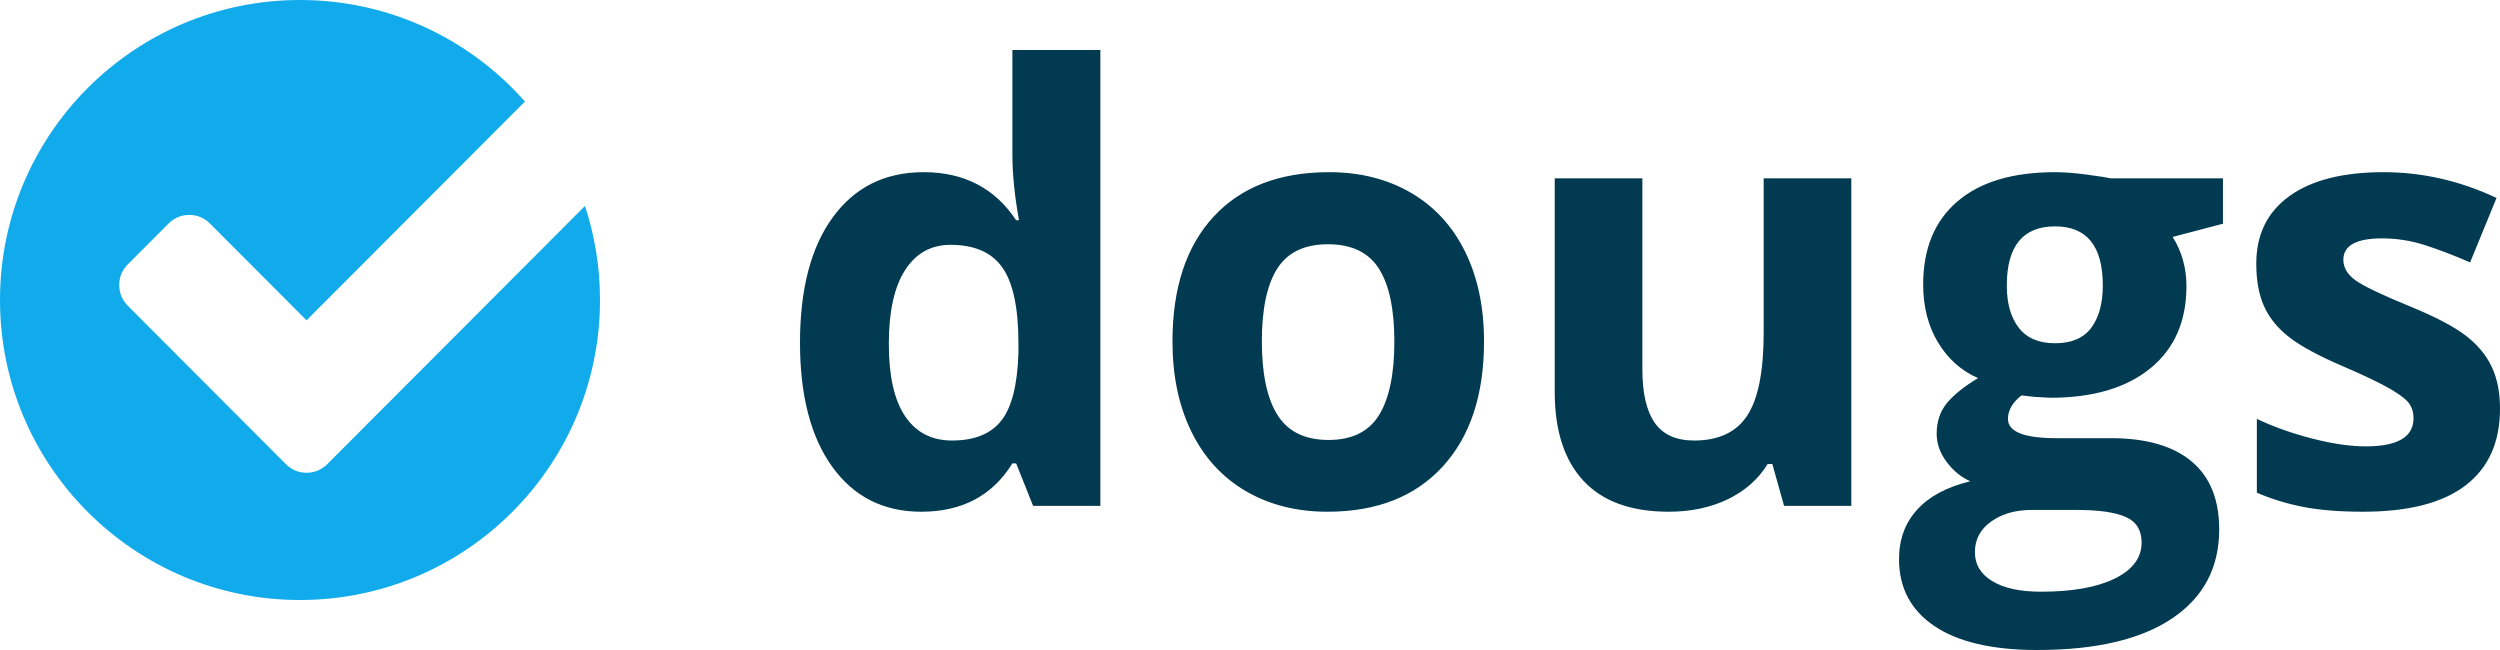
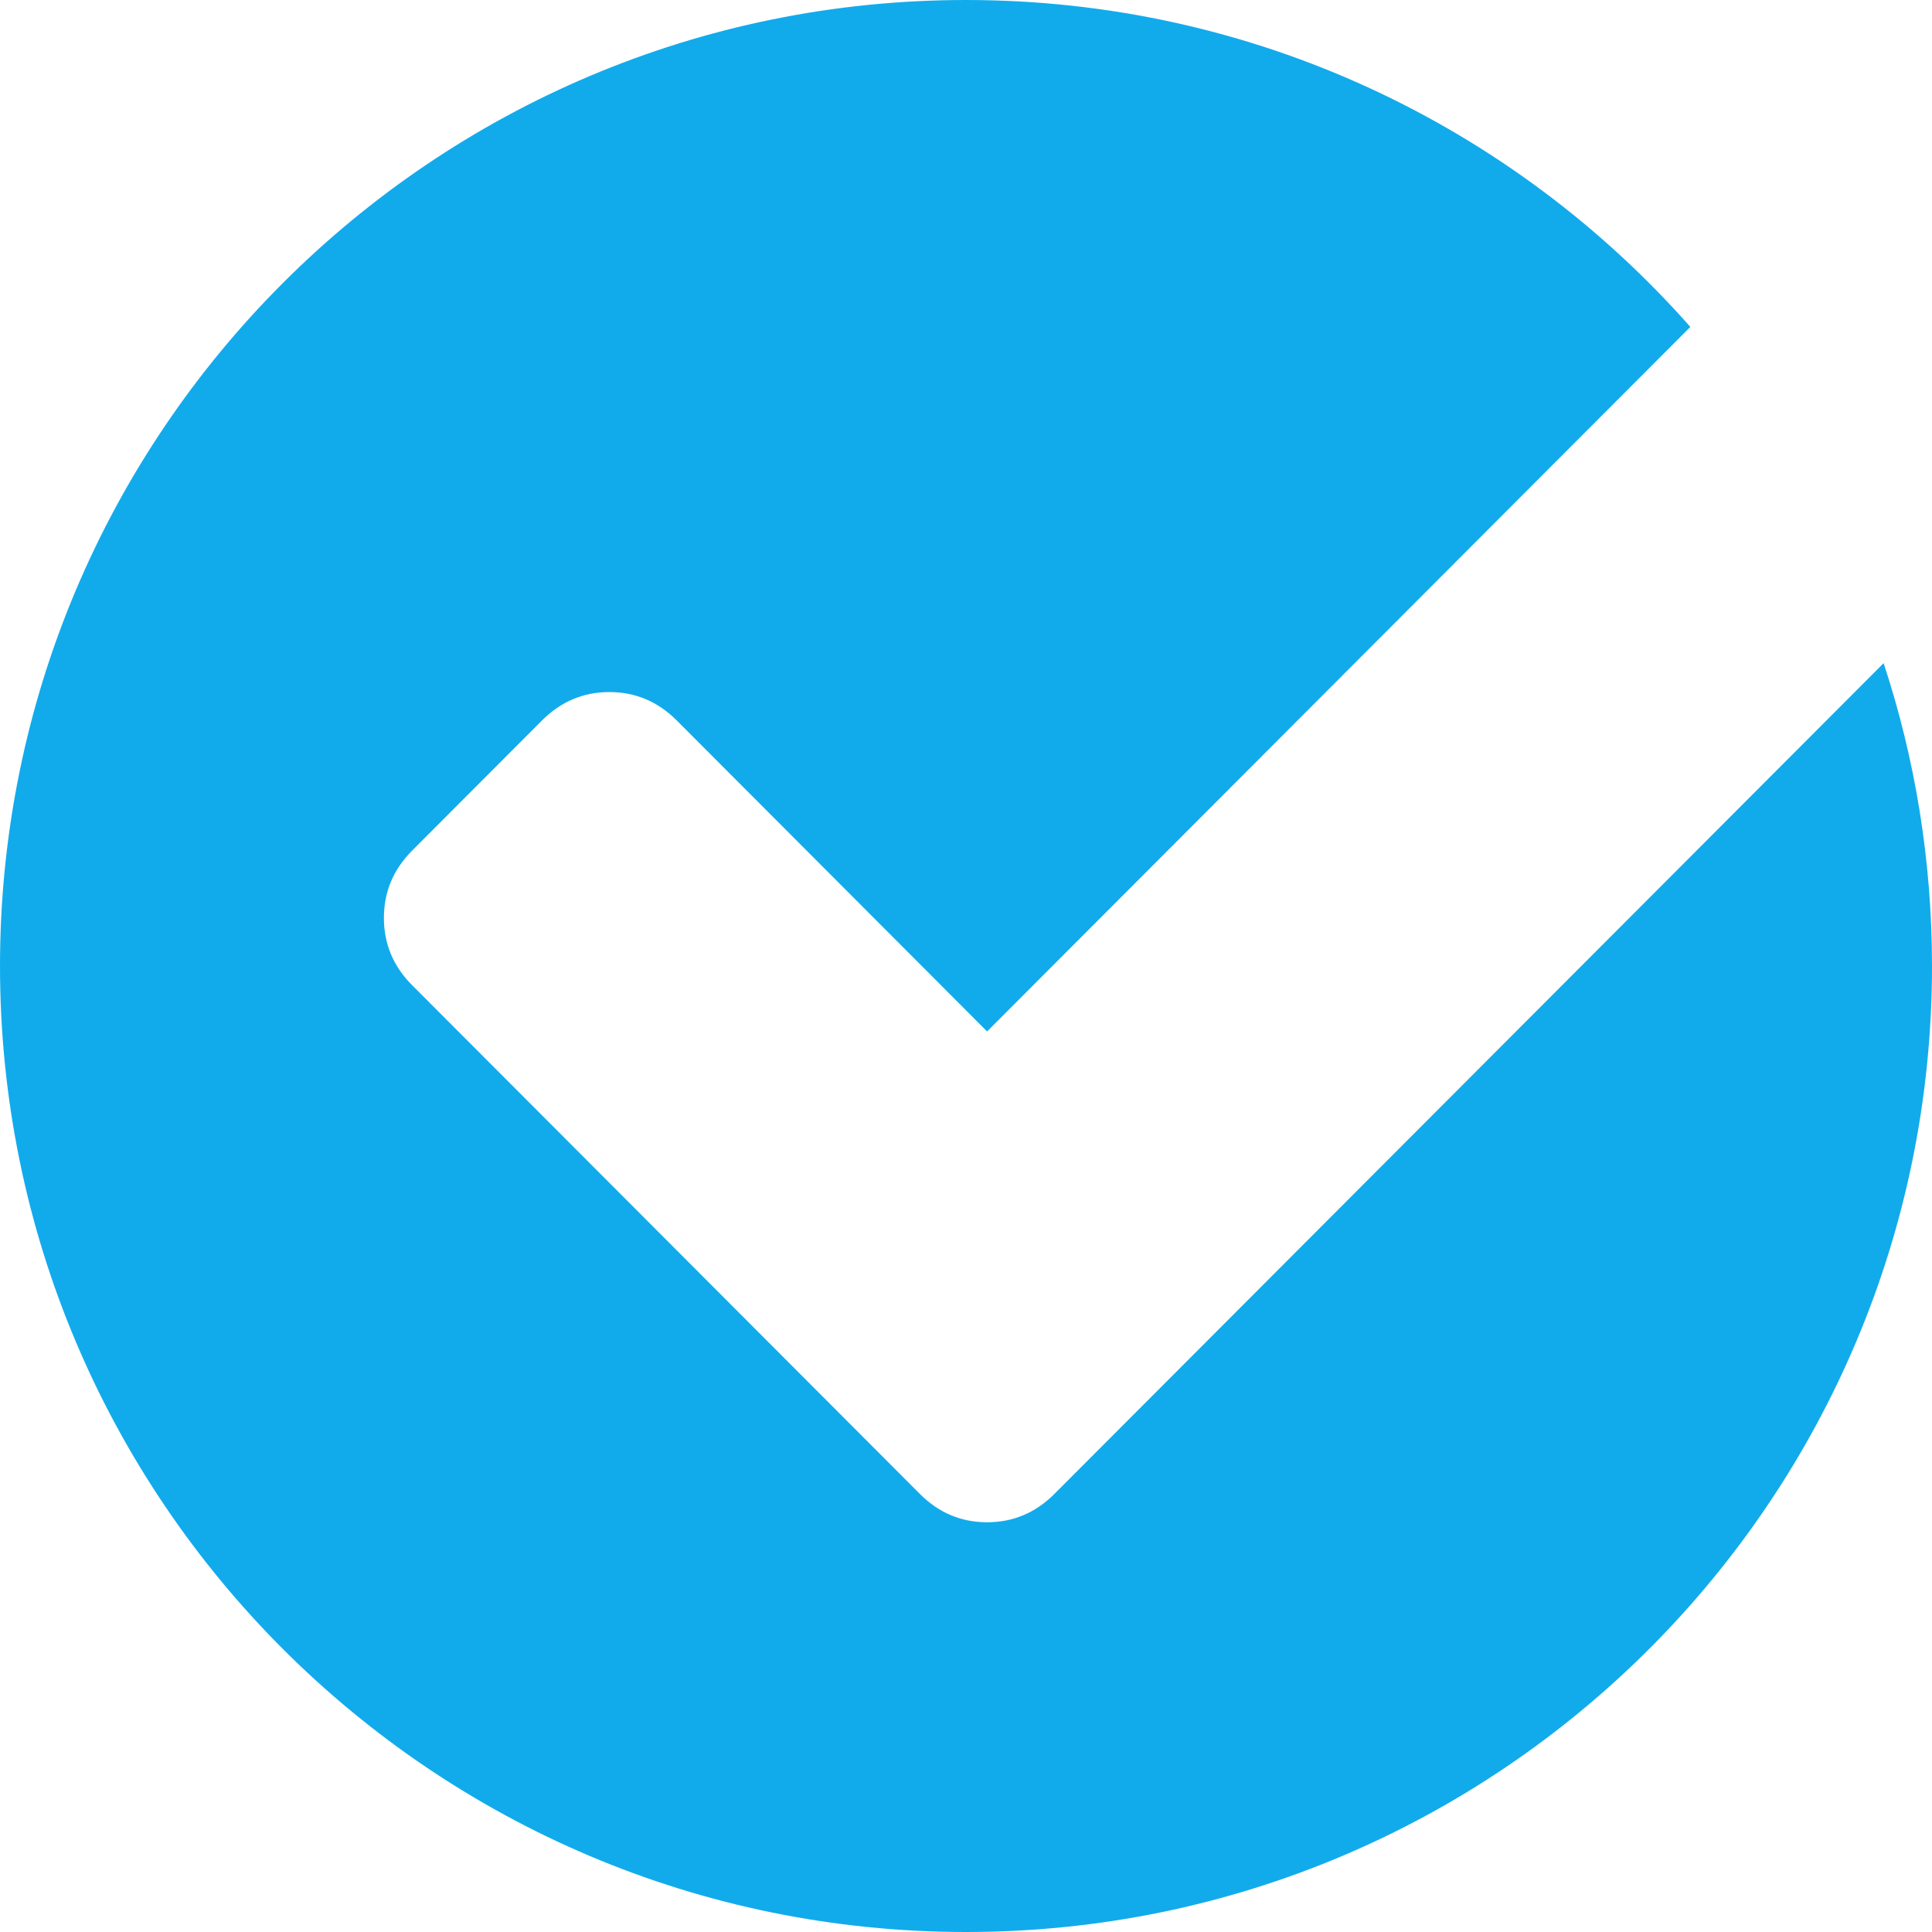
- <svg xmlns="http://www.w3.org/2000/svg" width="100" height="26" viewBox="0 0 100 26" fill="none">
-   <g id="logo-dougs">
-     <path id="Dougs" fill-rule="evenodd" clip-rule="evenodd" d="M36.852 20.469C35.342 20.469 34.156 19.871 33.293 18.676C32.431 17.48 32 15.824 32 13.707C32 11.559 32.439 9.885 33.316 8.686C34.194 7.486 35.403 6.887 36.944 6.887C38.561 6.887 39.795 7.527 40.645 8.809H40.76C40.584 7.832 40.496 6.961 40.496 6.195V2H44.014V20.234H41.324L40.645 18.535H40.496C39.699 19.824 38.484 20.469 36.852 20.469ZM38.082 17.621C38.978 17.621 39.636 17.355 40.053 16.824C40.471 16.293 40.699 15.391 40.737 14.117V13.73C40.737 12.324 40.525 11.316 40.099 10.707C39.674 10.098 38.982 9.793 38.024 9.793C37.242 9.793 36.635 10.131 36.202 10.807C35.769 11.482 35.553 12.465 35.553 13.754C35.553 15.043 35.771 16.01 36.208 16.654C36.645 17.299 37.269 17.621 38.082 17.621ZM50.474 13.66C50.474 14.957 50.683 15.938 51.101 16.602C51.519 17.266 52.199 17.598 53.142 17.598C54.077 17.598 54.749 17.268 55.159 16.607C55.569 15.947 55.774 14.965 55.774 13.66C55.774 12.363 55.567 11.391 55.154 10.742C54.74 10.094 54.061 9.77 53.119 9.77C52.184 9.77 51.509 10.092 51.095 10.736C50.681 11.381 50.474 12.355 50.474 13.66ZM59.361 13.66C59.361 15.793 58.809 17.461 57.706 18.664C56.602 19.867 55.065 20.469 53.096 20.469C51.862 20.469 50.773 20.193 49.831 19.643C48.888 19.092 48.164 18.301 47.658 17.27C47.152 16.238 46.899 15.035 46.899 13.66C46.899 11.52 47.447 9.855 48.543 8.668C49.639 7.48 51.18 6.887 53.165 6.887C54.399 6.887 55.487 7.16 56.43 7.707C57.372 8.254 58.097 9.039 58.602 10.062C59.108 11.086 59.361 12.285 59.361 13.66ZM71.363 20.234L70.892 18.559H70.708C70.332 19.168 69.8 19.639 69.11 19.971C68.42 20.303 67.634 20.469 66.753 20.469C65.243 20.469 64.105 20.057 63.339 19.232C62.572 18.408 62.189 17.223 62.189 15.676V7.133H65.695V14.785C65.695 15.73 65.86 16.439 66.19 16.912C66.519 17.385 67.044 17.621 67.765 17.621C68.746 17.621 69.455 17.287 69.892 16.619C70.329 15.951 70.547 14.844 70.547 13.297V7.133H74.053V20.234H71.363ZM88.918 7.133V8.949L86.906 9.477C87.274 10.062 87.458 10.719 87.458 11.445C87.458 12.852 86.977 13.947 86.015 14.732C85.053 15.518 83.718 15.91 82.008 15.91L81.376 15.875L80.859 15.816C80.499 16.098 80.318 16.41 80.318 16.754C80.318 17.27 80.962 17.527 82.25 17.527H84.434C85.844 17.527 86.919 17.836 87.659 18.453C88.399 19.07 88.768 19.977 88.768 21.172C88.768 22.703 88.142 23.891 86.889 24.734C85.636 25.578 83.836 26 81.491 26C79.698 26 78.328 25.682 77.381 25.045C76.434 24.408 75.961 23.516 75.961 22.367C75.961 21.578 76.203 20.918 76.686 20.387C77.168 19.855 77.877 19.477 78.812 19.25C78.452 19.094 78.138 18.838 77.87 18.482C77.601 18.127 77.467 17.75 77.467 17.352C77.467 16.852 77.609 16.436 77.893 16.104C78.176 15.771 78.586 15.445 79.123 15.125C78.448 14.828 77.914 14.352 77.519 13.695C77.124 13.039 76.927 12.266 76.927 11.375C76.927 9.945 77.383 8.84 78.295 8.059C79.207 7.277 80.51 6.887 82.204 6.887C82.564 6.887 82.991 6.92 83.486 6.986C83.98 7.053 84.296 7.102 84.434 7.133H88.918ZM78.996 22.086C78.996 22.578 79.228 22.965 79.692 23.246C80.156 23.527 80.805 23.668 81.641 23.668C82.897 23.668 83.882 23.492 84.595 23.141C85.308 22.789 85.664 22.309 85.664 21.699C85.664 21.207 85.454 20.867 85.032 20.68C84.611 20.492 83.959 20.398 83.078 20.398H81.261C80.617 20.398 80.079 20.553 79.646 20.861C79.213 21.17 78.996 21.578 78.996 22.086ZM80.272 11.422C80.272 12.133 80.431 12.695 80.75 13.109C81.068 13.523 81.552 13.73 82.204 13.73C82.863 13.73 83.346 13.523 83.652 13.109C83.959 12.695 84.112 12.133 84.112 11.422C84.112 9.844 83.476 9.055 82.204 9.055C80.916 9.055 80.272 9.844 80.272 11.422ZM100 16.344C100 17.688 99.542 18.711 98.626 19.414C97.71 20.117 96.34 20.469 94.516 20.469C93.581 20.469 92.784 20.404 92.125 20.275C91.466 20.146 90.849 19.957 90.274 19.707V16.754C90.925 17.066 91.659 17.328 92.475 17.539C93.292 17.75 94.01 17.855 94.631 17.855C95.903 17.855 96.54 17.48 96.54 16.73C96.54 16.449 96.455 16.221 96.287 16.045C96.118 15.869 95.827 15.67 95.413 15.447C94.999 15.225 94.447 14.965 93.757 14.668C92.769 14.246 92.042 13.855 91.579 13.496C91.115 13.137 90.778 12.725 90.567 12.26C90.356 11.795 90.251 11.223 90.251 10.543C90.251 9.379 90.694 8.479 91.579 7.842C92.464 7.205 93.719 6.887 95.344 6.887C96.892 6.887 98.398 7.23 99.862 7.918L98.804 10.496C98.161 10.215 97.559 9.984 96.999 9.805C96.44 9.625 95.869 9.535 95.286 9.535C94.252 9.535 93.734 9.82 93.734 10.391C93.734 10.711 93.901 10.988 94.234 11.223C94.568 11.457 95.298 11.805 96.425 12.266C97.429 12.68 98.164 13.066 98.632 13.426C99.099 13.785 99.444 14.199 99.667 14.668C99.889 15.137 100 15.695 100 16.344Z" fill="#013A51" />
-     <path id="Logo" fill-rule="evenodd" clip-rule="evenodd" d="M24 12C24 18.627 18.627 24 12 24C5.373 24 0 18.627 0 12C0 5.373 5.373 0 12 0C15.583 0 18.8 1.571 20.998 4.061L12.262 12.813L8.406 8.949C8.171 8.714 7.892 8.597 7.57 8.597C7.247 8.597 6.969 8.714 6.734 8.949L5.121 10.565C4.886 10.8 4.769 11.079 4.769 11.403C4.769 11.726 4.886 12.005 5.121 12.24L11.427 18.558C11.661 18.793 11.94 18.91 12.262 18.91C12.585 18.91 12.864 18.793 13.098 18.558L23.399 8.238C23.789 9.421 24 10.686 24 12Z" fill="#11ABEC" />
-   </g>
+ <svg xmlns="http://www.w3.org/2000/svg" viewBox="0 0 24 24" fill="none">
+   <path fill-rule="evenodd" clip-rule="evenodd" d="M24 12C24 18.627 18.627 24 12 24C5.373 24 0 18.627 0 12C0 5.373 5.373 0 12 0C15.583 0 18.8 1.571 20.998 4.061L12.262 12.813L8.406 8.949C8.171 8.714 7.892 8.597 7.57 8.597C7.247 8.597 6.969 8.714 6.734 8.949L5.121 10.565C4.886 10.8 4.769 11.079 4.769 11.403C4.769 11.726 4.886 12.005 5.121 12.24L11.427 18.558C11.661 18.793 11.94 18.91 12.262 18.91C12.585 18.91 12.864 18.793 13.098 18.558L23.399 8.238C23.789 9.421 24 10.686 24 12Z" fill="#11ABEC" />
</svg>
